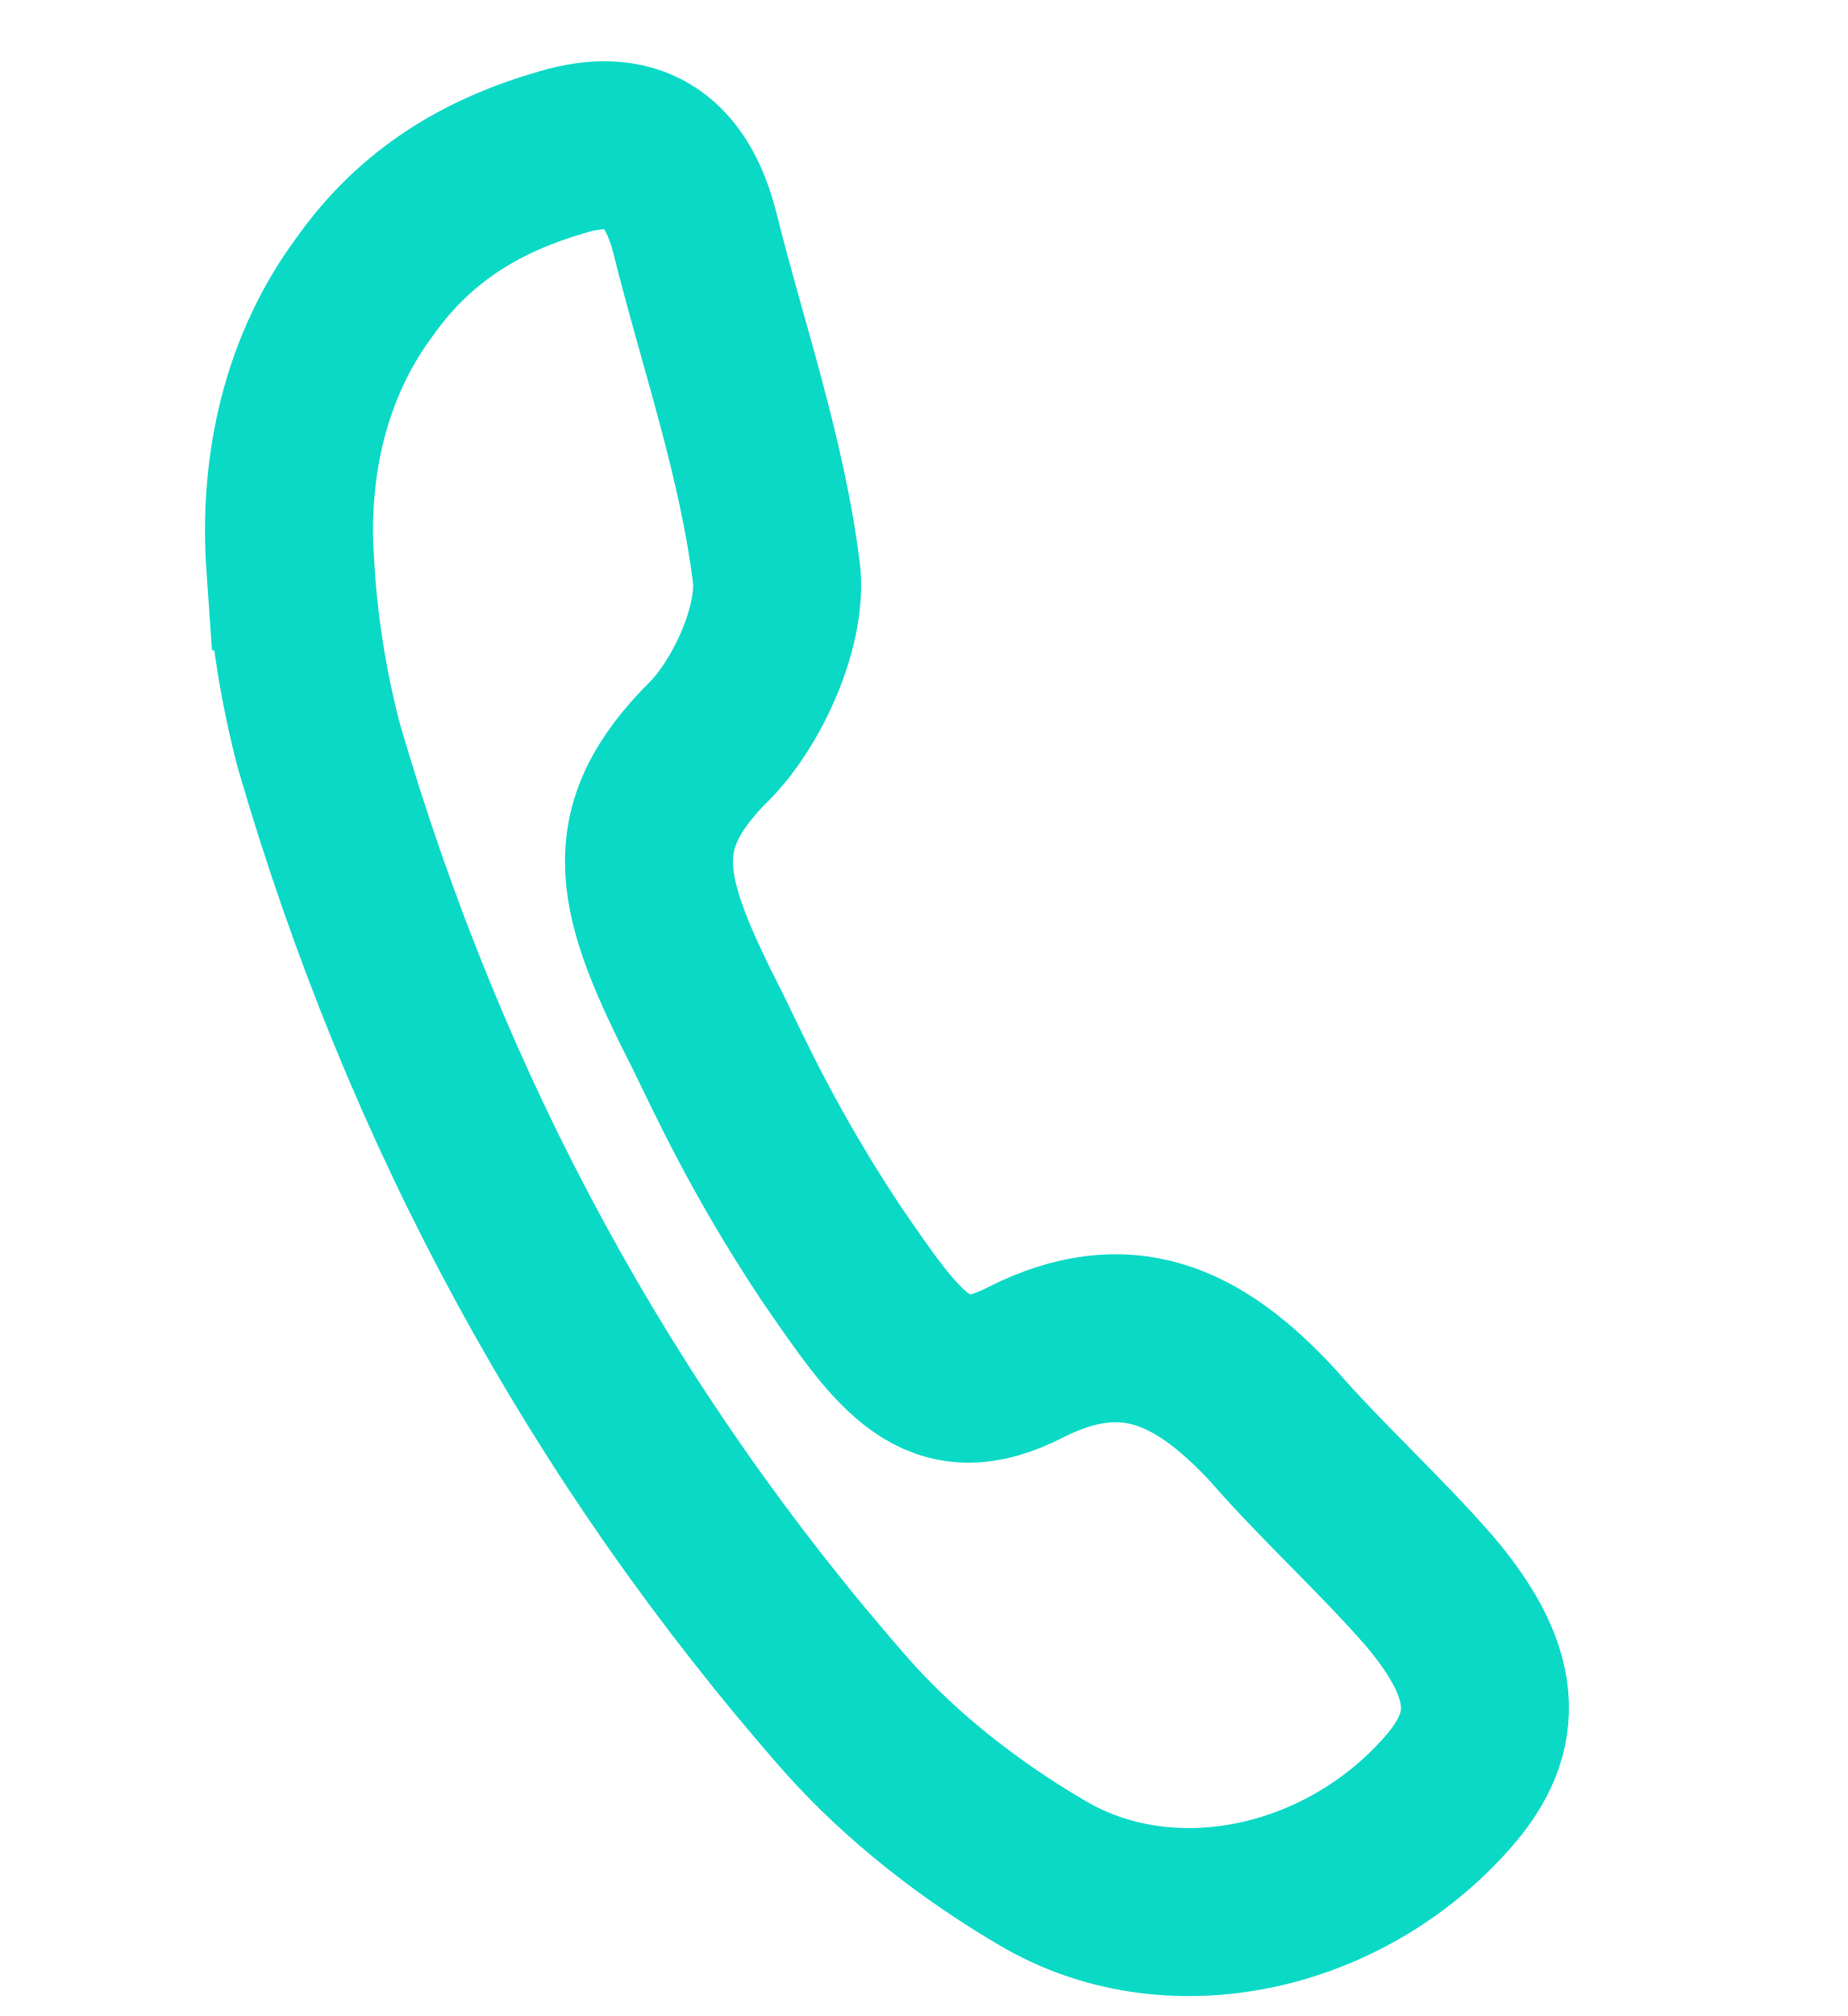
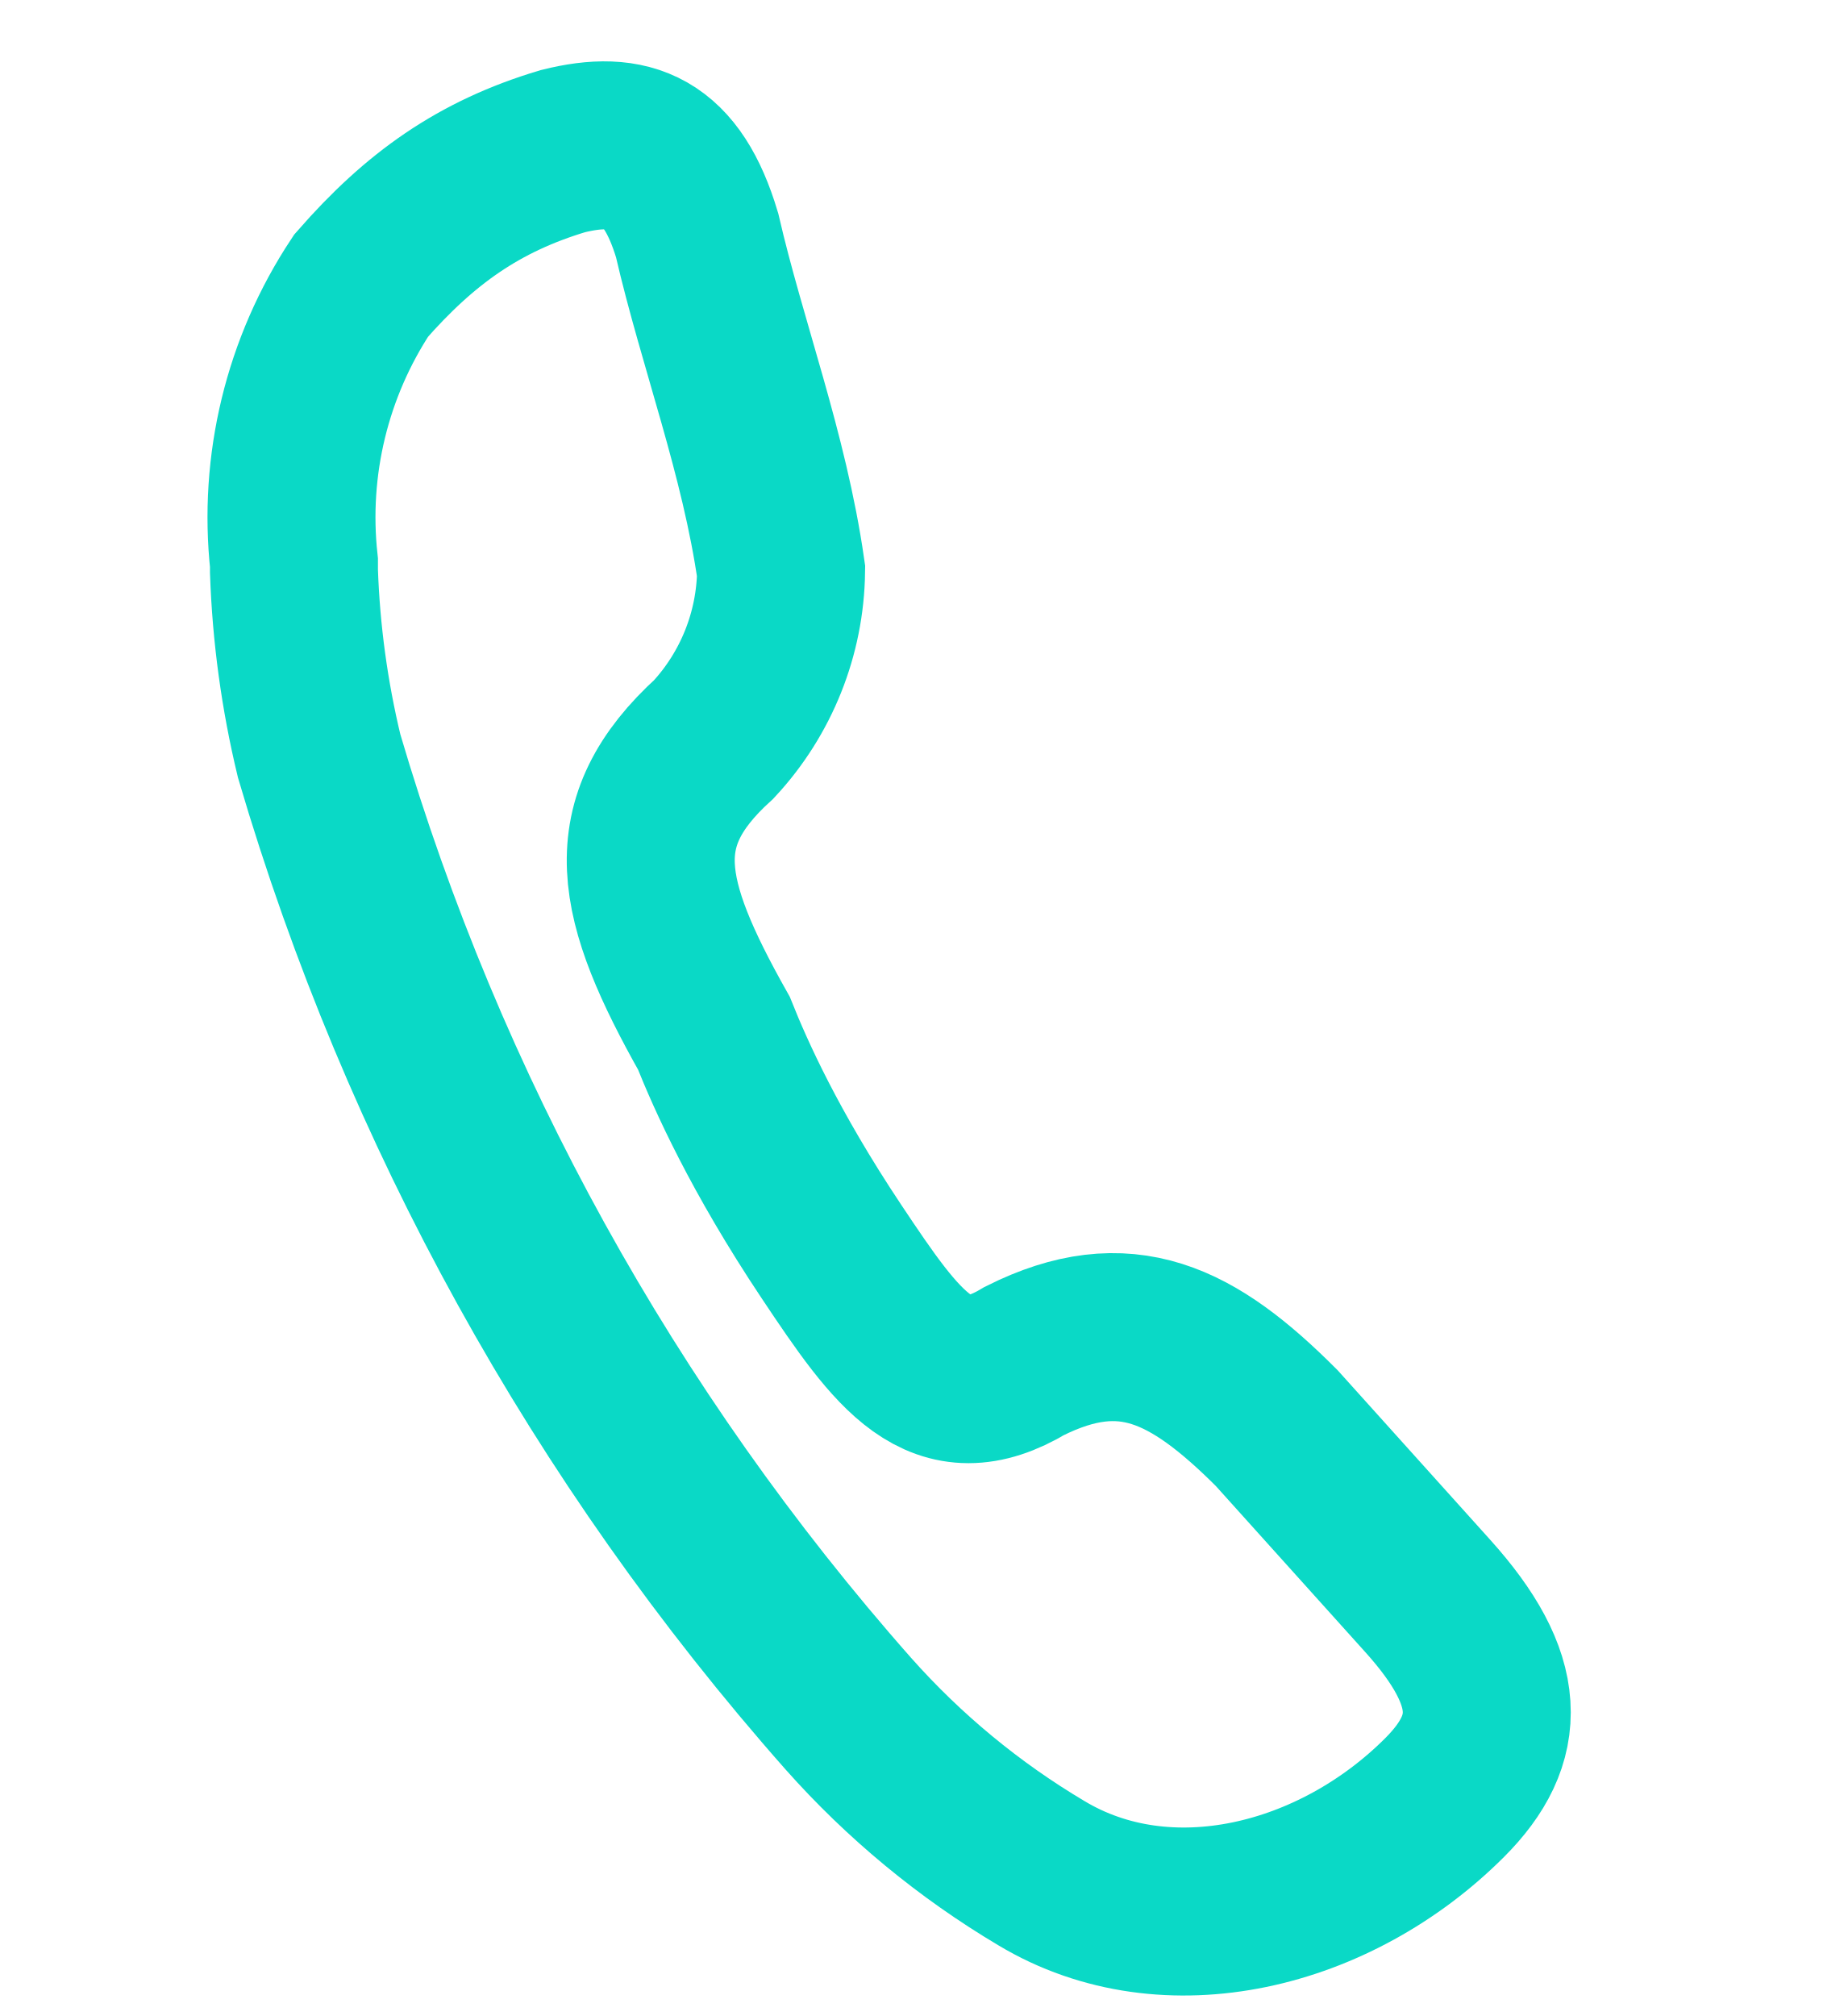
<svg xmlns="http://www.w3.org/2000/svg" width="22" height="24" fill="none">
-   <path d="M3.456 6.742c-.084-1.198.181-2.378.885-3.327.61-.861 1.404-1.331 2.361-1.606.807-.239 1.335.054 1.568.95.332 1.34.806 2.681.978 4.092.055.622-.347 1.5-.782 1.952-1.09 1.074-.864 1.855-.036 3.479.257.524.664 1.43 1.458 2.628.828 1.207 1.266 1.855 2.329 1.305 1.18-.594 2.041-.212 2.932.747.604.693 1.268 1.288 1.872 1.98.873 1.03.834 1.74.151 2.467-1.229 1.34-3.258 1.782-4.768.885-.834-.488-1.664-1.128-2.325-1.873-2.914-3.32-5.016-7.182-6.282-11.54a10.989 10.989 0 01-.34-2.139z" stroke="#0AD9C6" stroke-width="2" stroke-miterlimit="10" />
+   <path d="M3.5 6.7a5 5 0 01.8-3.3c.7-.8 1.4-1.3 2.4-1.6.8-.2 1.3 0 1.6 1 .3 1.3.8 2.6 1 4a3 3 0 01-.8 2c-1.1 1-.9 1.9 0 3.5.2.5.6 1.4 1.4 2.6.8 1.2 1.3 1.9 2.3 1.3 1.2-.6 2-.2 3 .8l1.8 2c.9 1 .9 1.7.2 2.4-1.3 1.3-3.3 1.8-4.8.9a9.7 9.7 0 01-2.3-1.9A30 30 0 013.8 9a11 11 0 01-.3-2.2z" stroke="#0AD9C6" stroke-width="2" stroke-miterlimit="10" />
</svg>
